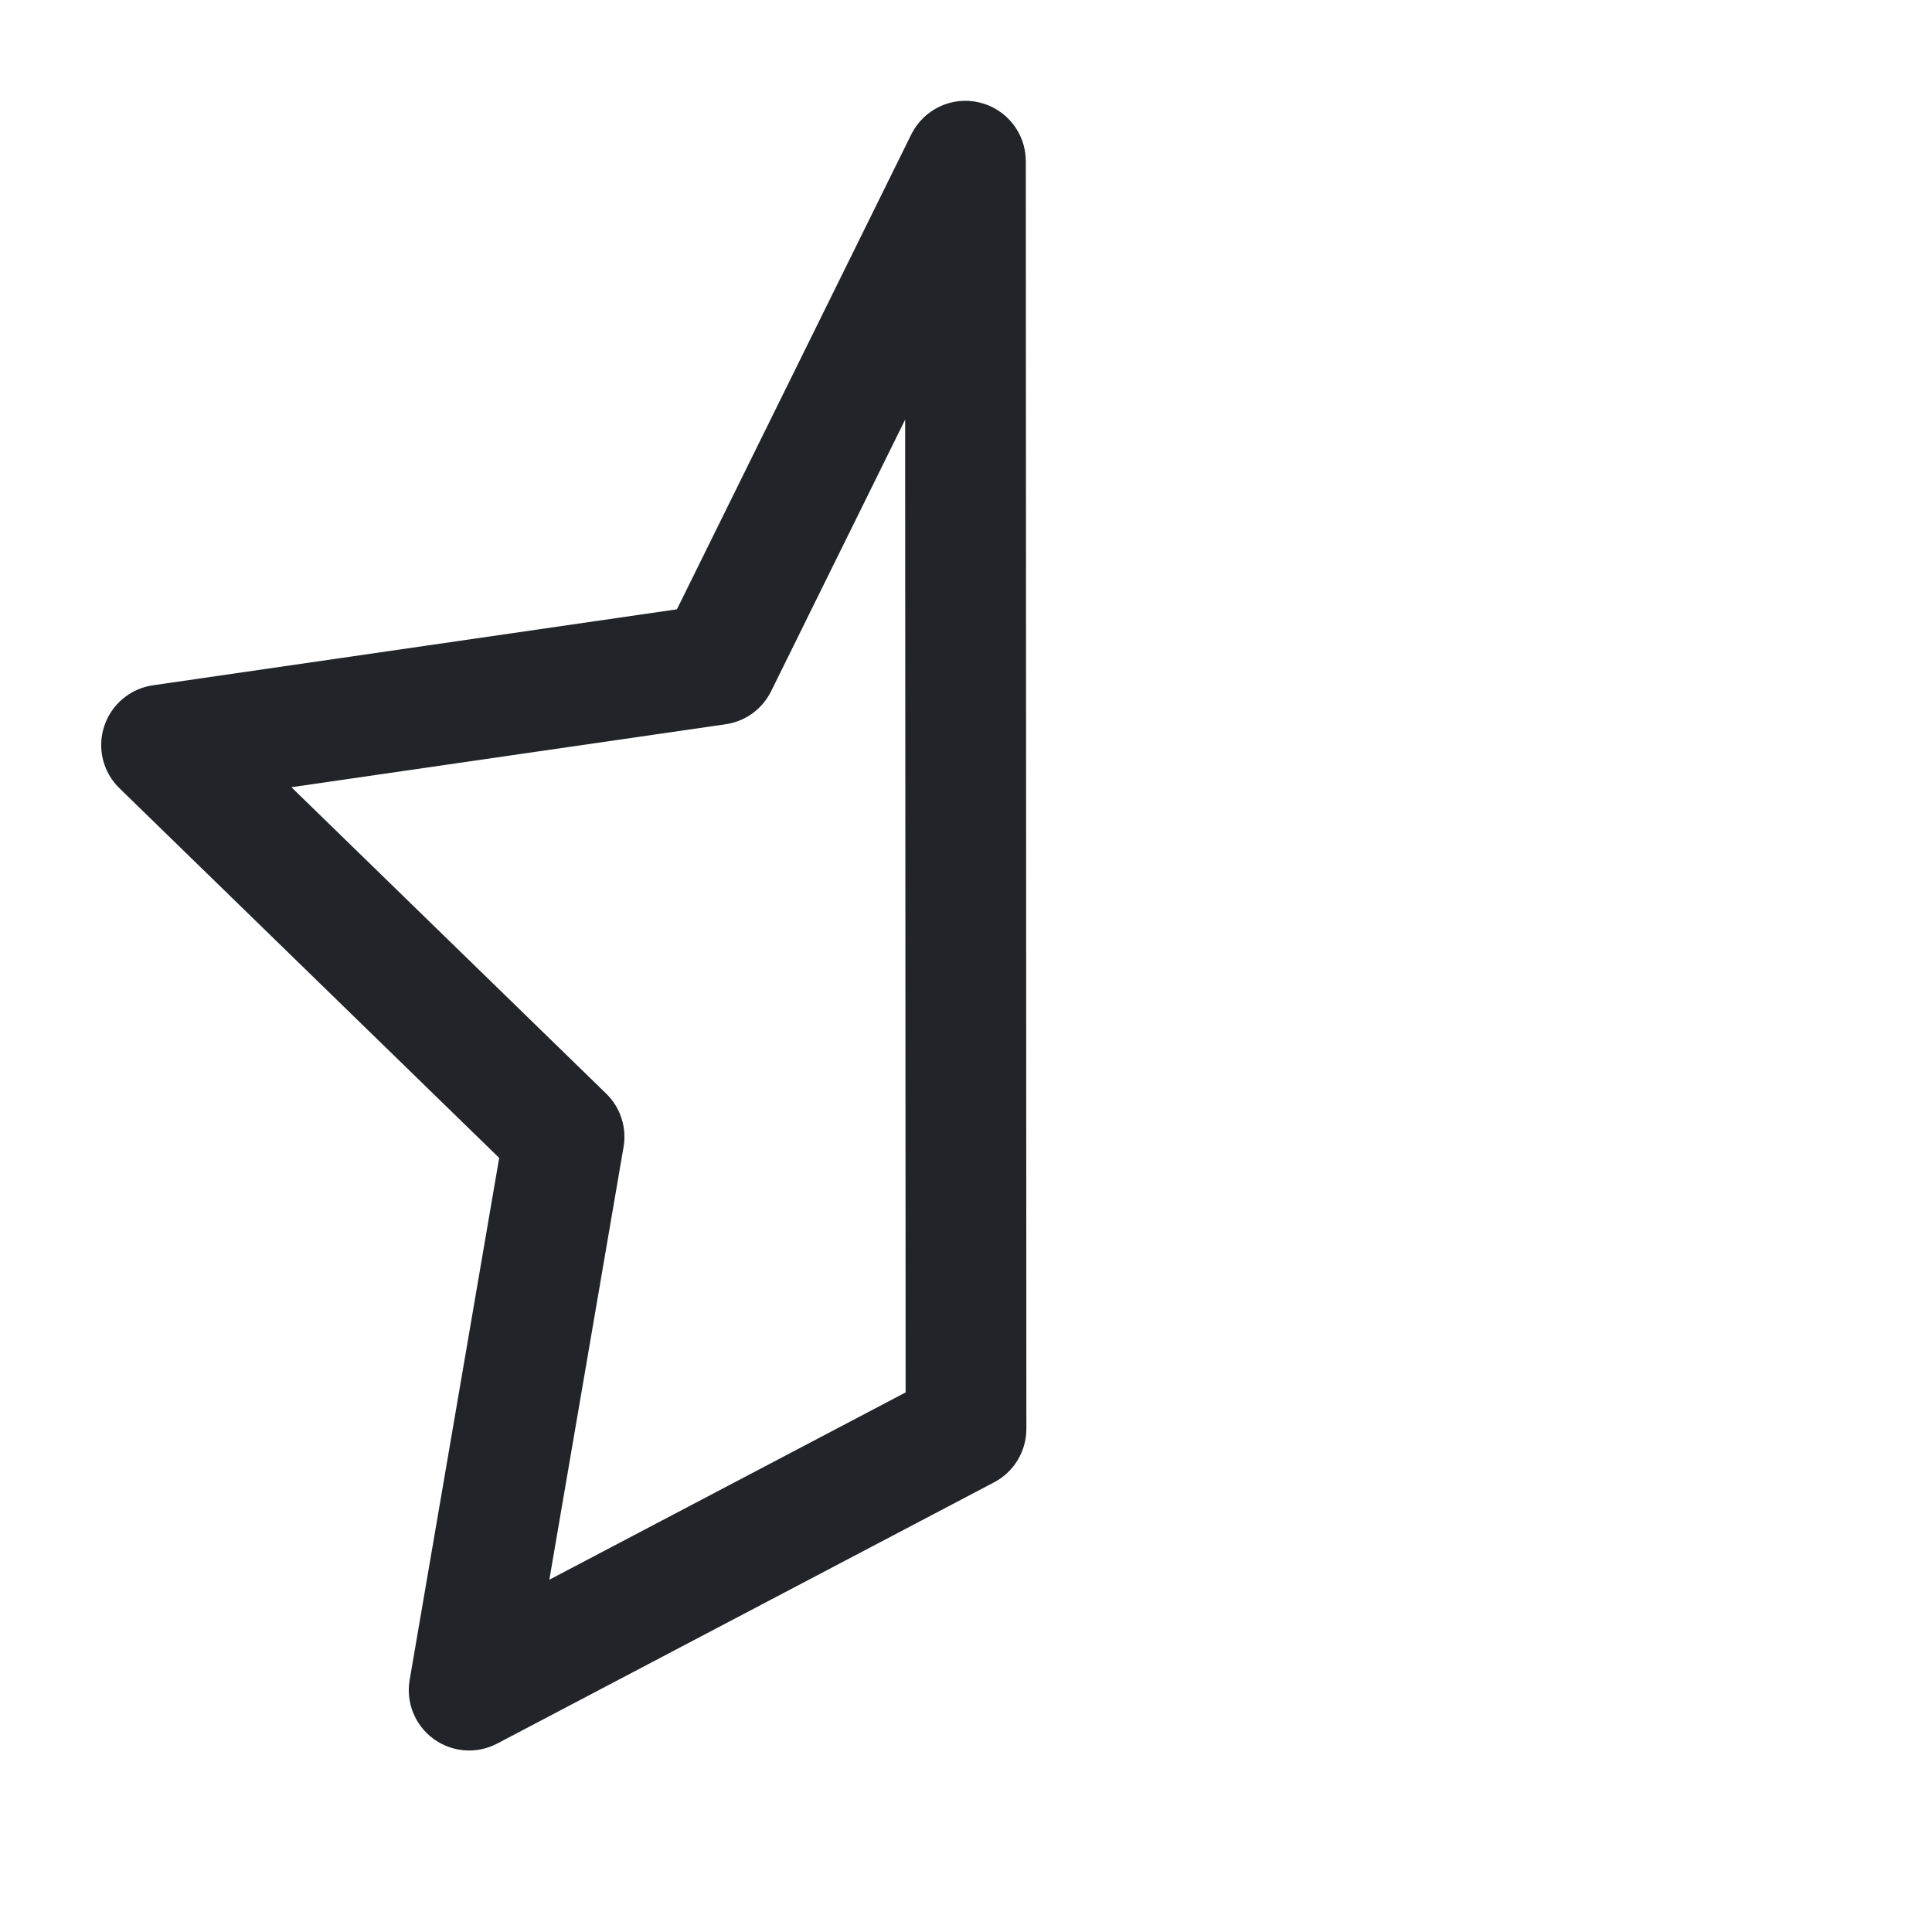
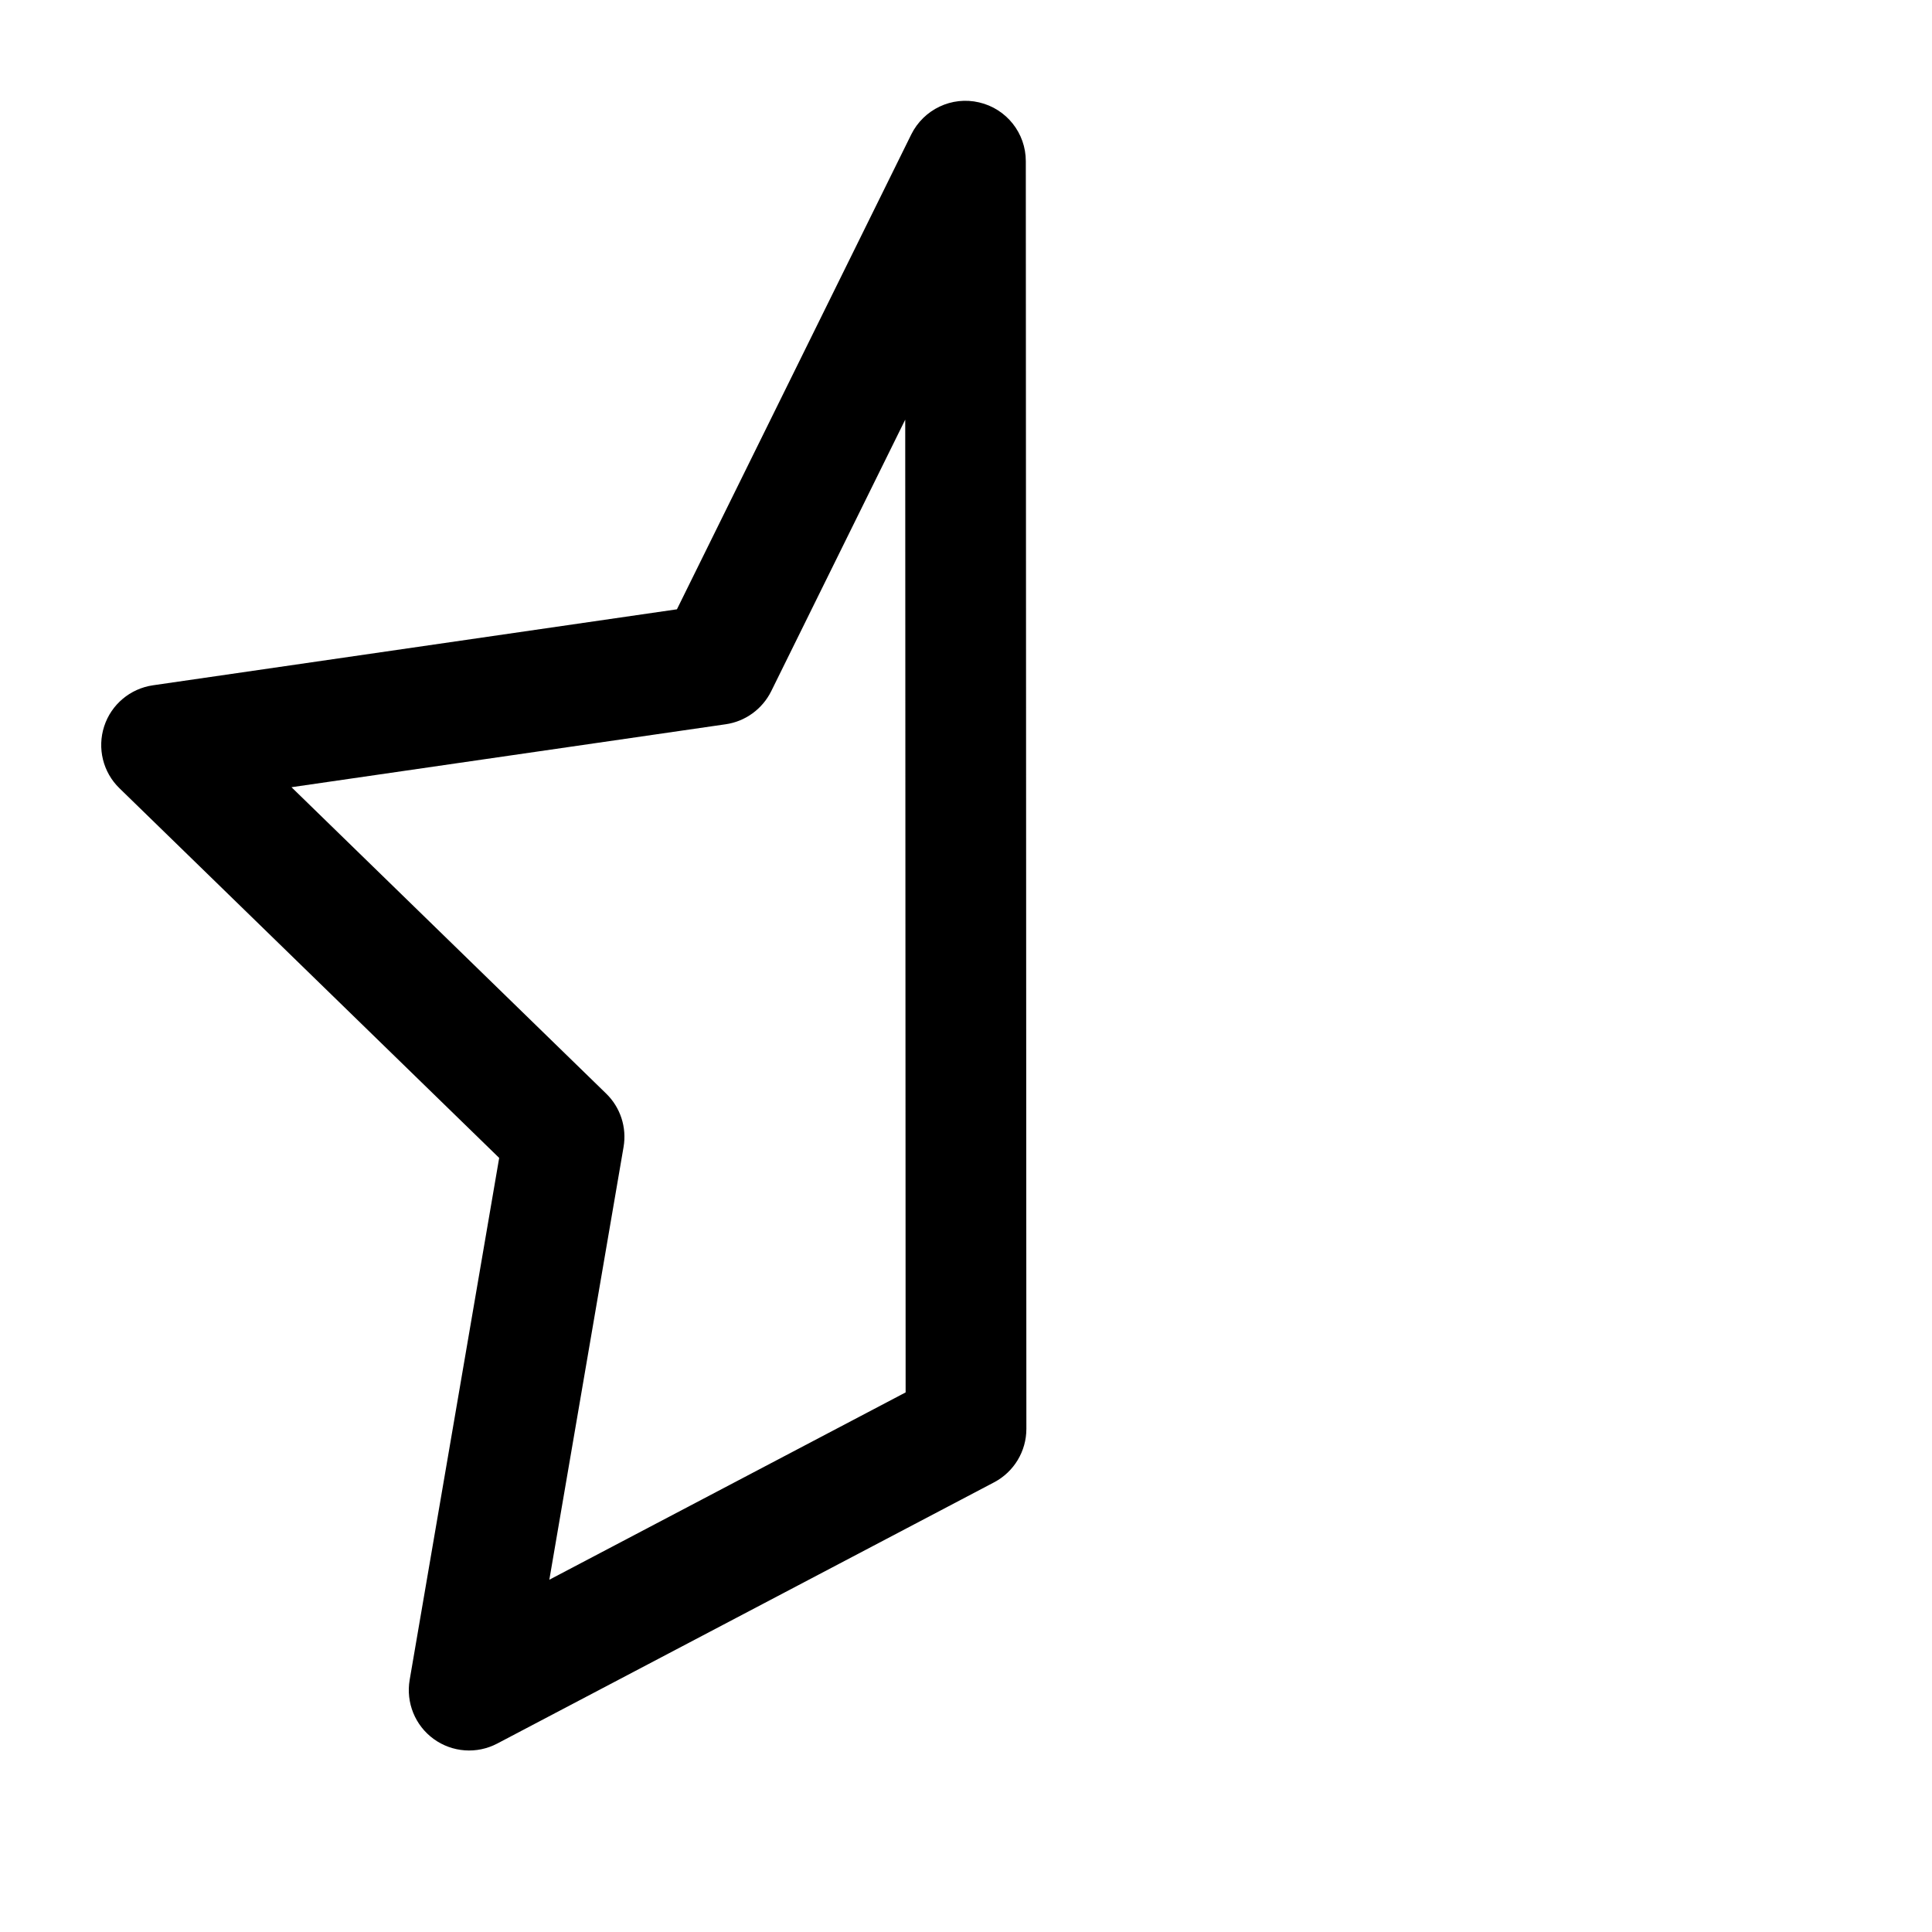
<svg xmlns="http://www.w3.org/2000/svg" width="24" height="24" viewBox="0 0 24 24" fill="none">
-   <path fill-rule="evenodd" clip-rule="evenodd" d="M12.163 1.272C12.502 1.351 12.743 1.653 12.743 2.002L12.75 17.75C12.75 18.028 12.596 18.284 12.349 18.414L6.177 21.659C5.924 21.792 5.618 21.77 5.387 21.602C5.156 21.434 5.04 21.15 5.089 20.868L6.201 14.384L1.484 9.792C1.279 9.593 1.205 9.295 1.294 9.023C1.382 8.752 1.617 8.554 1.899 8.513L8.409 7.569L11.32 1.67C11.475 1.358 11.824 1.192 12.163 1.272ZM11.244 5.213L9.579 8.587C9.47 8.808 9.259 8.962 9.014 8.997L3.62 9.779L7.53 13.585C7.707 13.757 7.788 14.005 7.746 14.249L6.824 19.624L11.25 17.297L11.244 5.213Z" fill="#212529" />
+   <path fill-rule="evenodd" clip-rule="evenodd" d="M12.163 1.272C12.503 1.351 12.743 1.653 12.743 2.002L12.75 17.75C12.75 18.028 12.596 18.284 12.349 18.414L6.177 21.659C5.924 21.792 5.618 21.77 5.387 21.602C5.156 21.434 5.041 21.15 5.089 20.868L6.201 14.384L1.484 9.792C1.279 9.593 1.206 9.295 1.294 9.023C1.382 8.752 1.617 8.554 1.9 8.513L8.409 7.569L11.32 1.67C11.475 1.358 11.824 1.192 12.163 1.272ZM11.245 5.213L9.58 8.587C9.47 8.808 9.259 8.962 9.015 8.997L3.621 9.779L7.53 13.585C7.707 13.757 7.788 14.005 7.746 14.249L6.824 19.624L11.25 17.297L11.245 5.213Z" fill="black" />
</svg>
